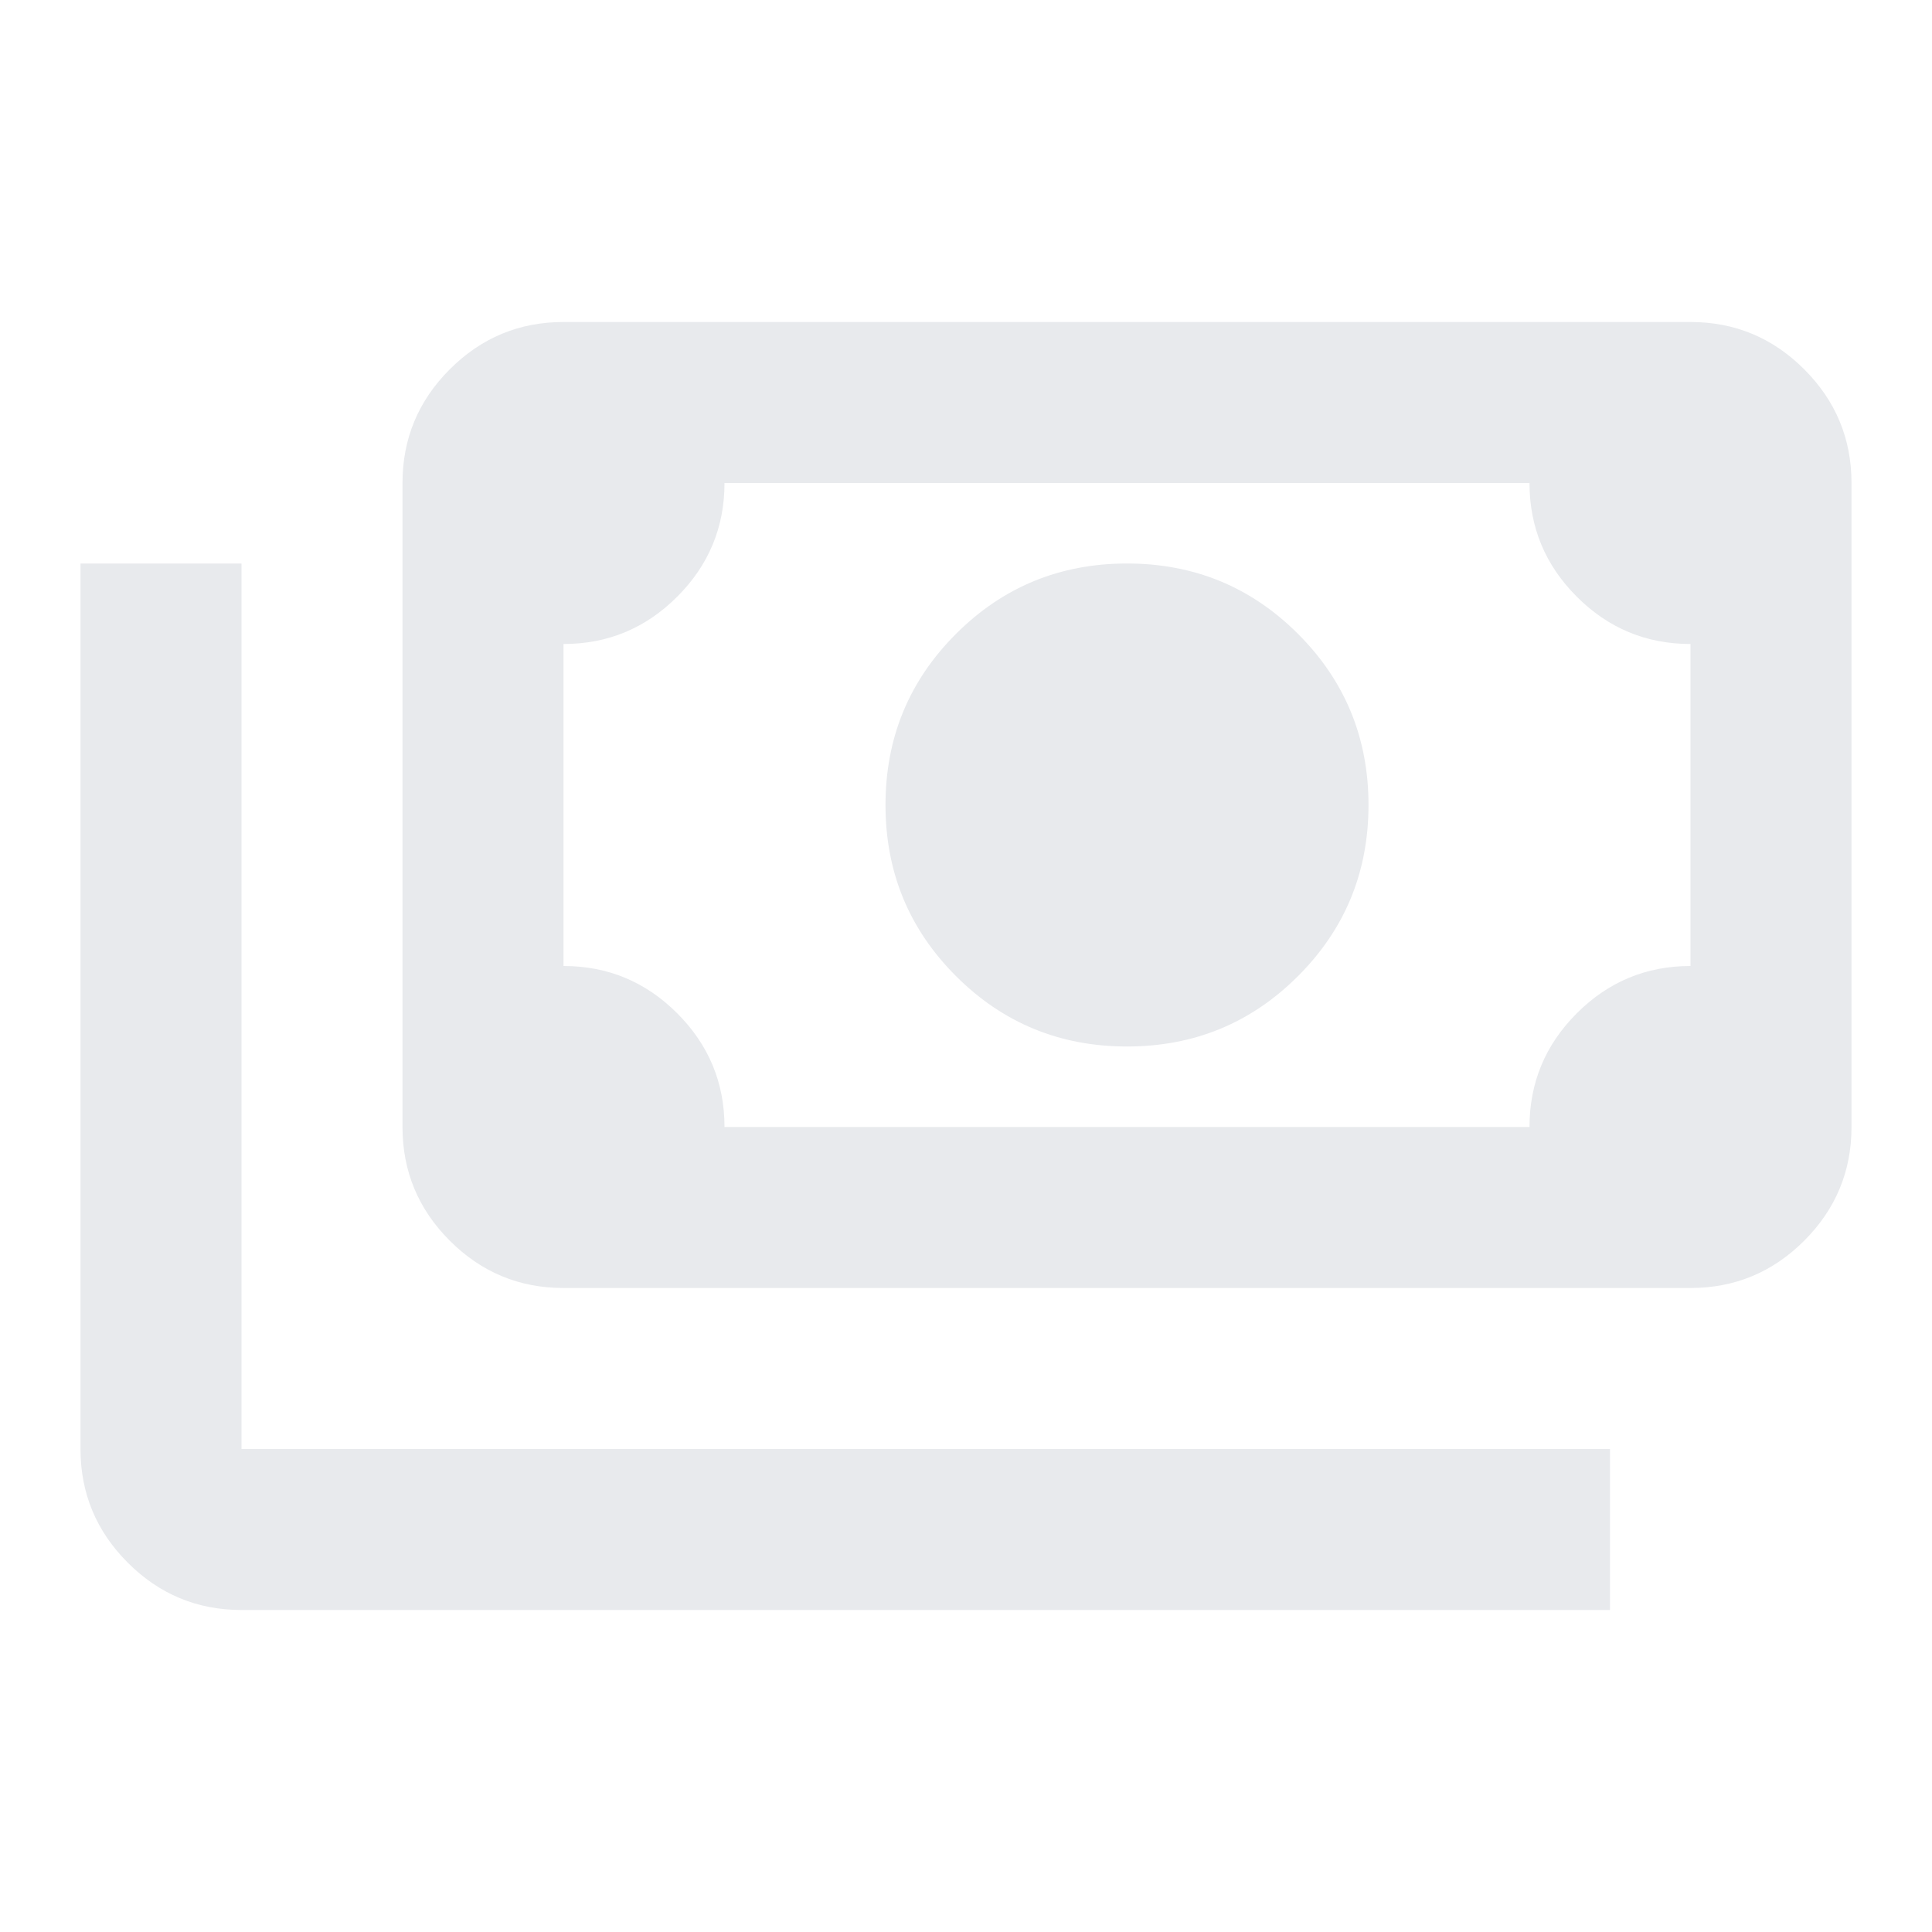
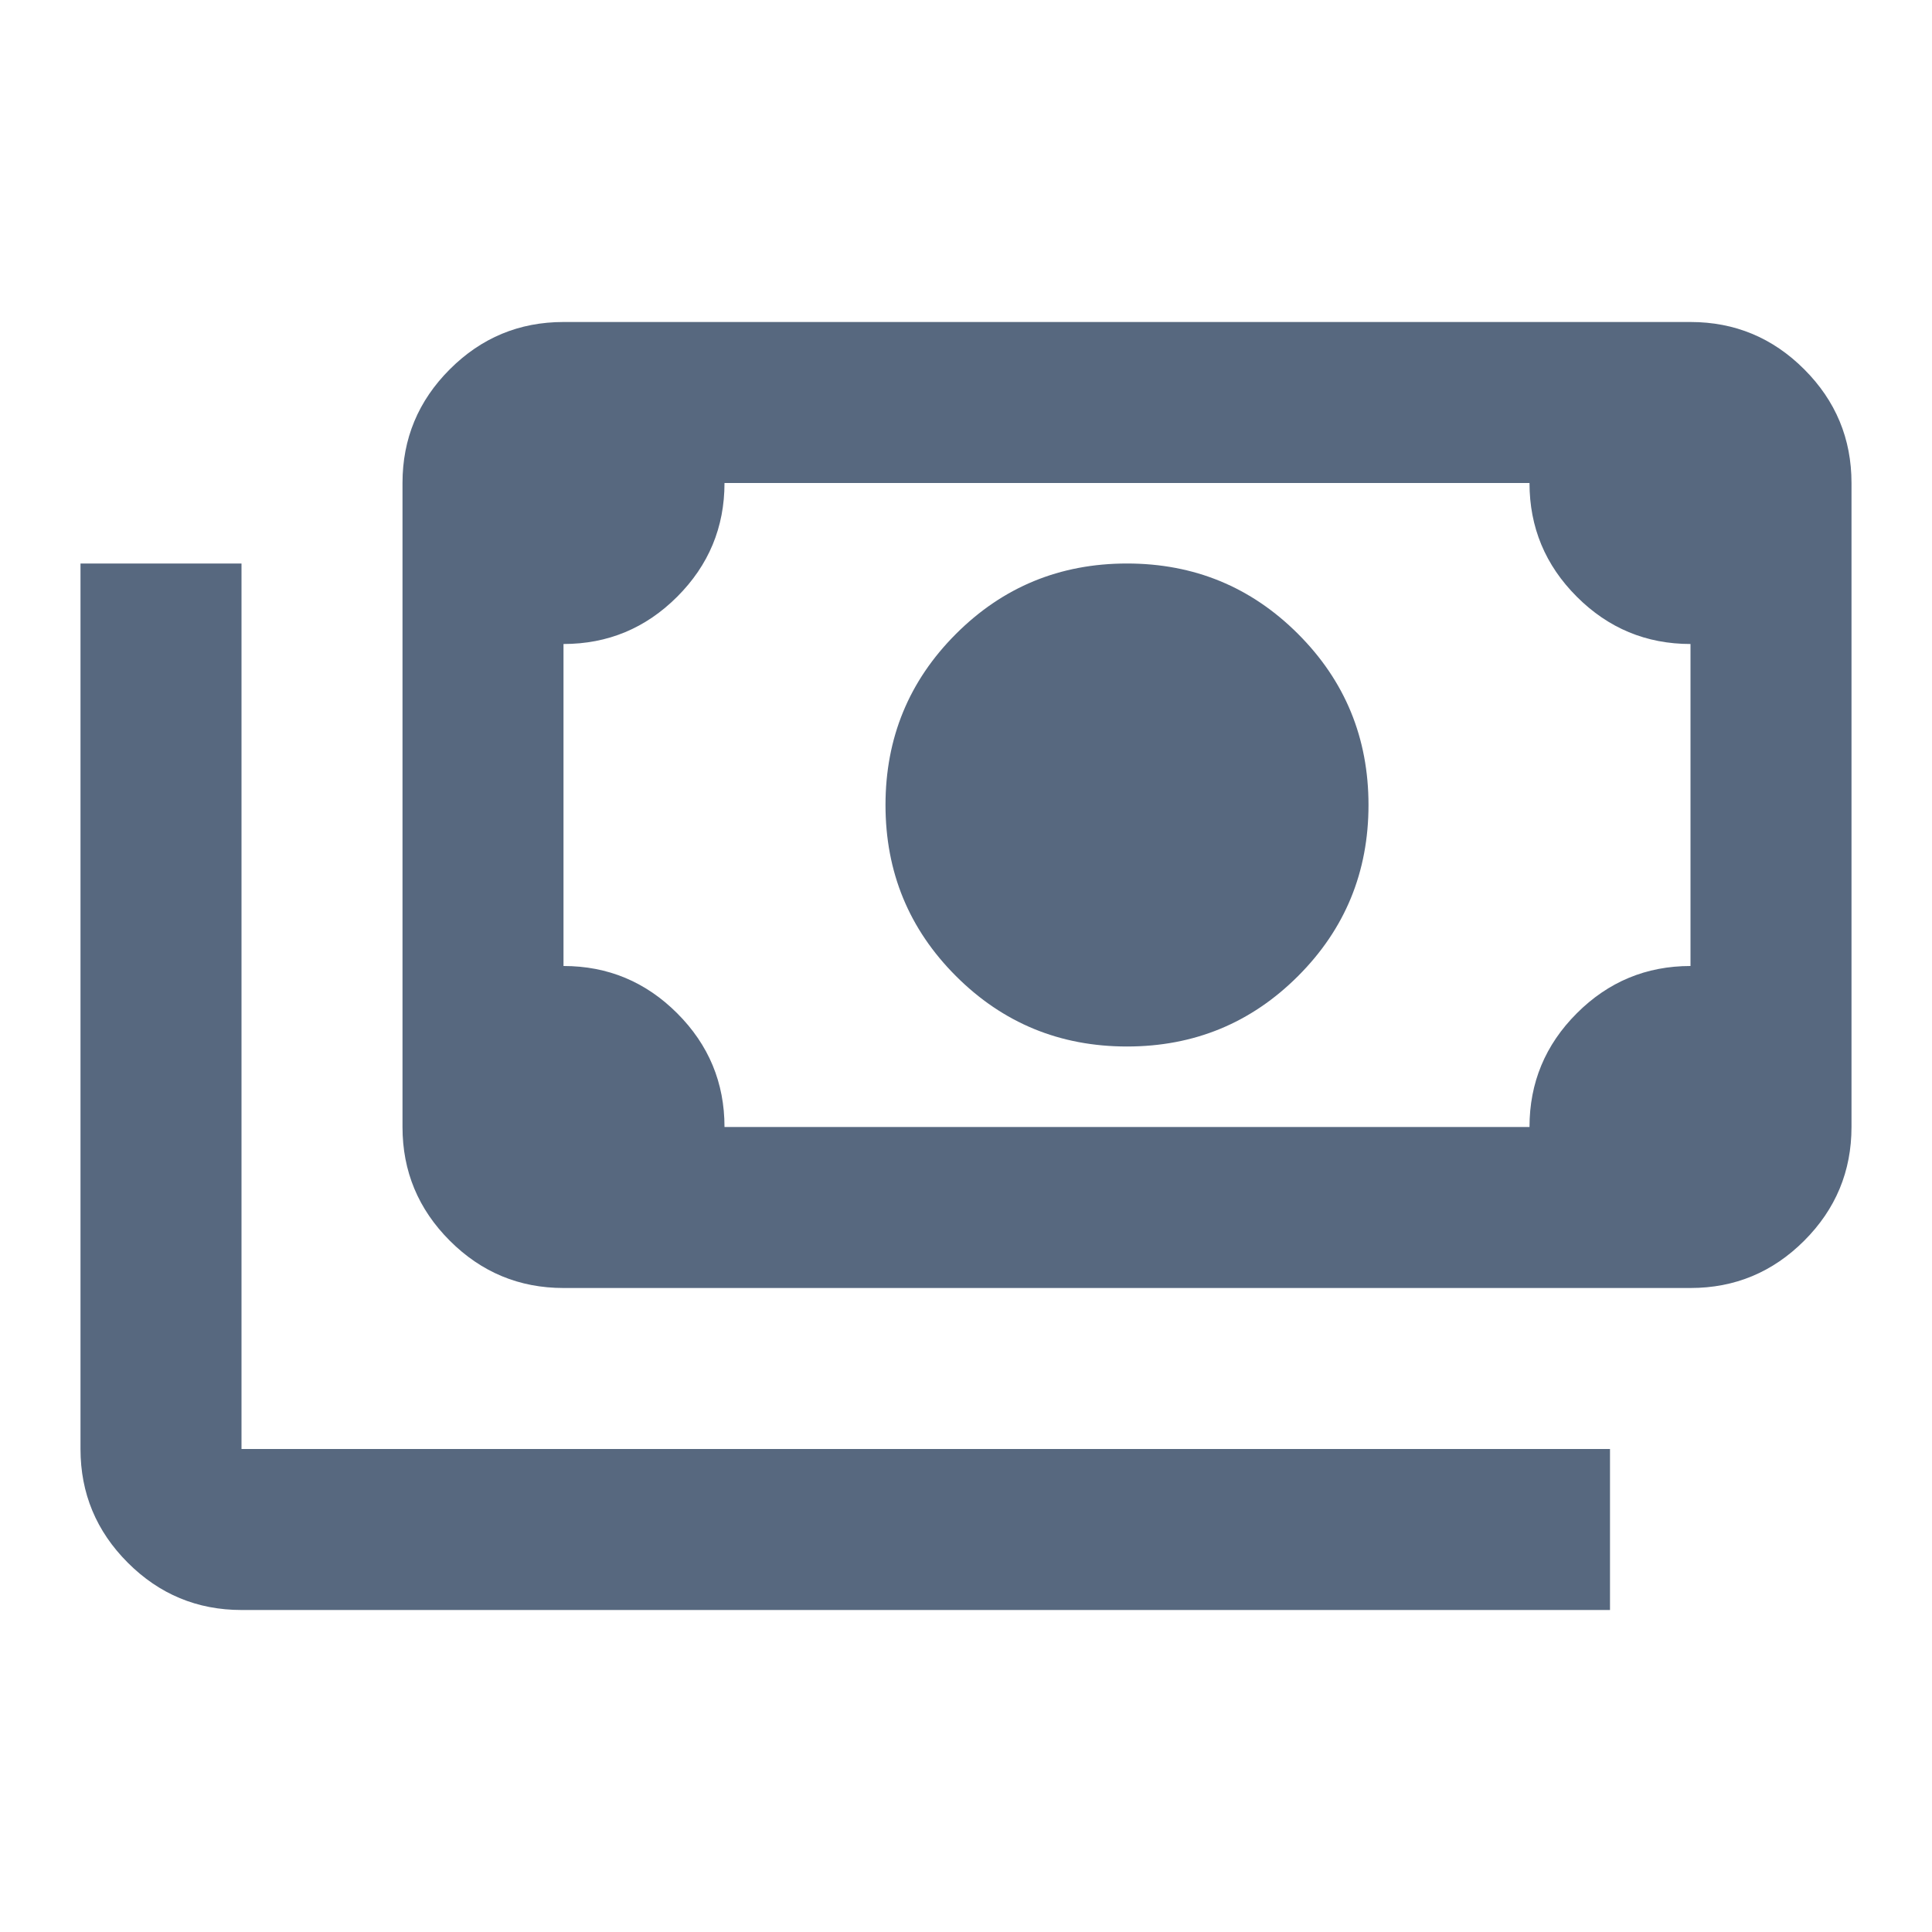
- <svg xmlns="http://www.w3.org/2000/svg" height="24px" viewBox="0 -960 960 960" width="24px" fill="#e8eaed">
+ <svg xmlns="http://www.w3.org/2000/svg" height="24px" viewBox="0 -960 960 960" width="24px" fill="#57687F">
  <path d="M560-440q-50 0-85-35t-35-85q0-50 35-85t85-35q50 0 85 35t35 85q0 50-35 85t-85 35ZM280-320q-33 0-56.5-23.5T200-400v-320q0-33 23.5-56.5T280-800h560q33 0 56.5 23.5T920-720v320q0 33-23.5 56.5T840-320H280Zm80-80h400q0-33 23.5-56.5T840-480v-160q-33 0-56.5-23.5T760-720H360q0 33-23.5 56.5T280-640v160q33 0 56.5 23.5T360-400Zm440 240H120q-33 0-56.5-23.5T40-240v-440h80v440h680v80ZM280-400v-320 320Z" />
</svg>
